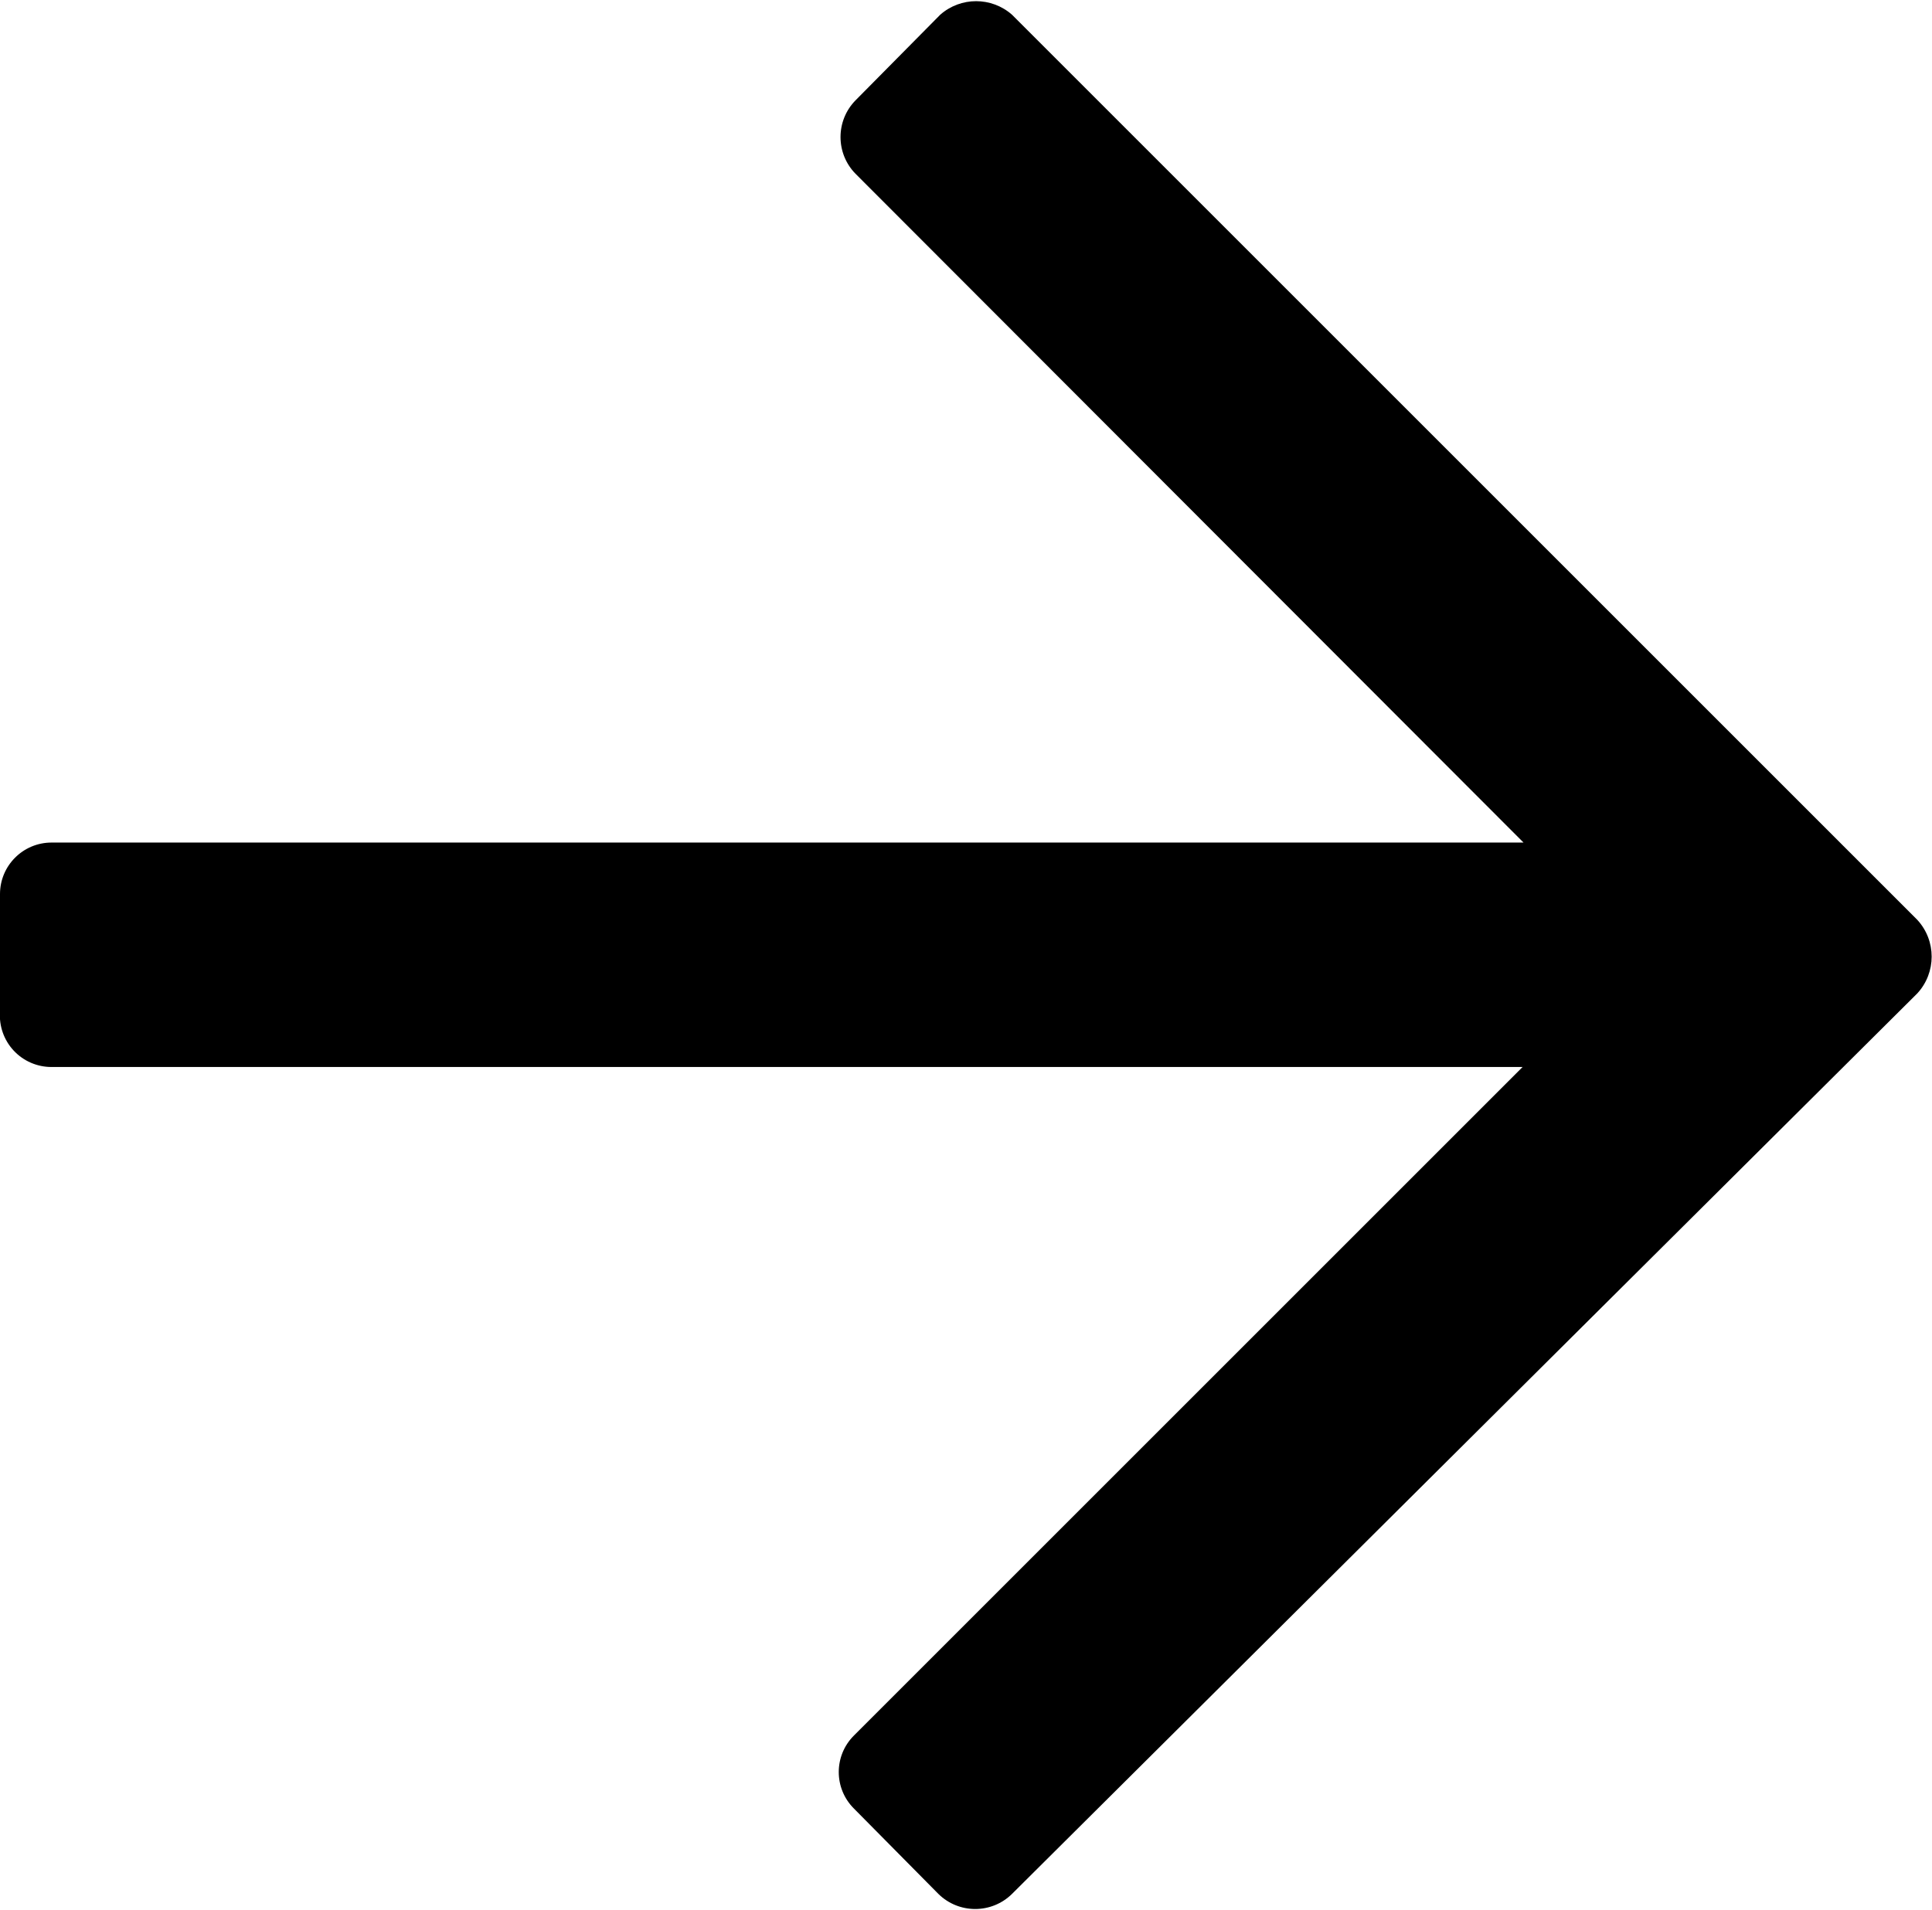
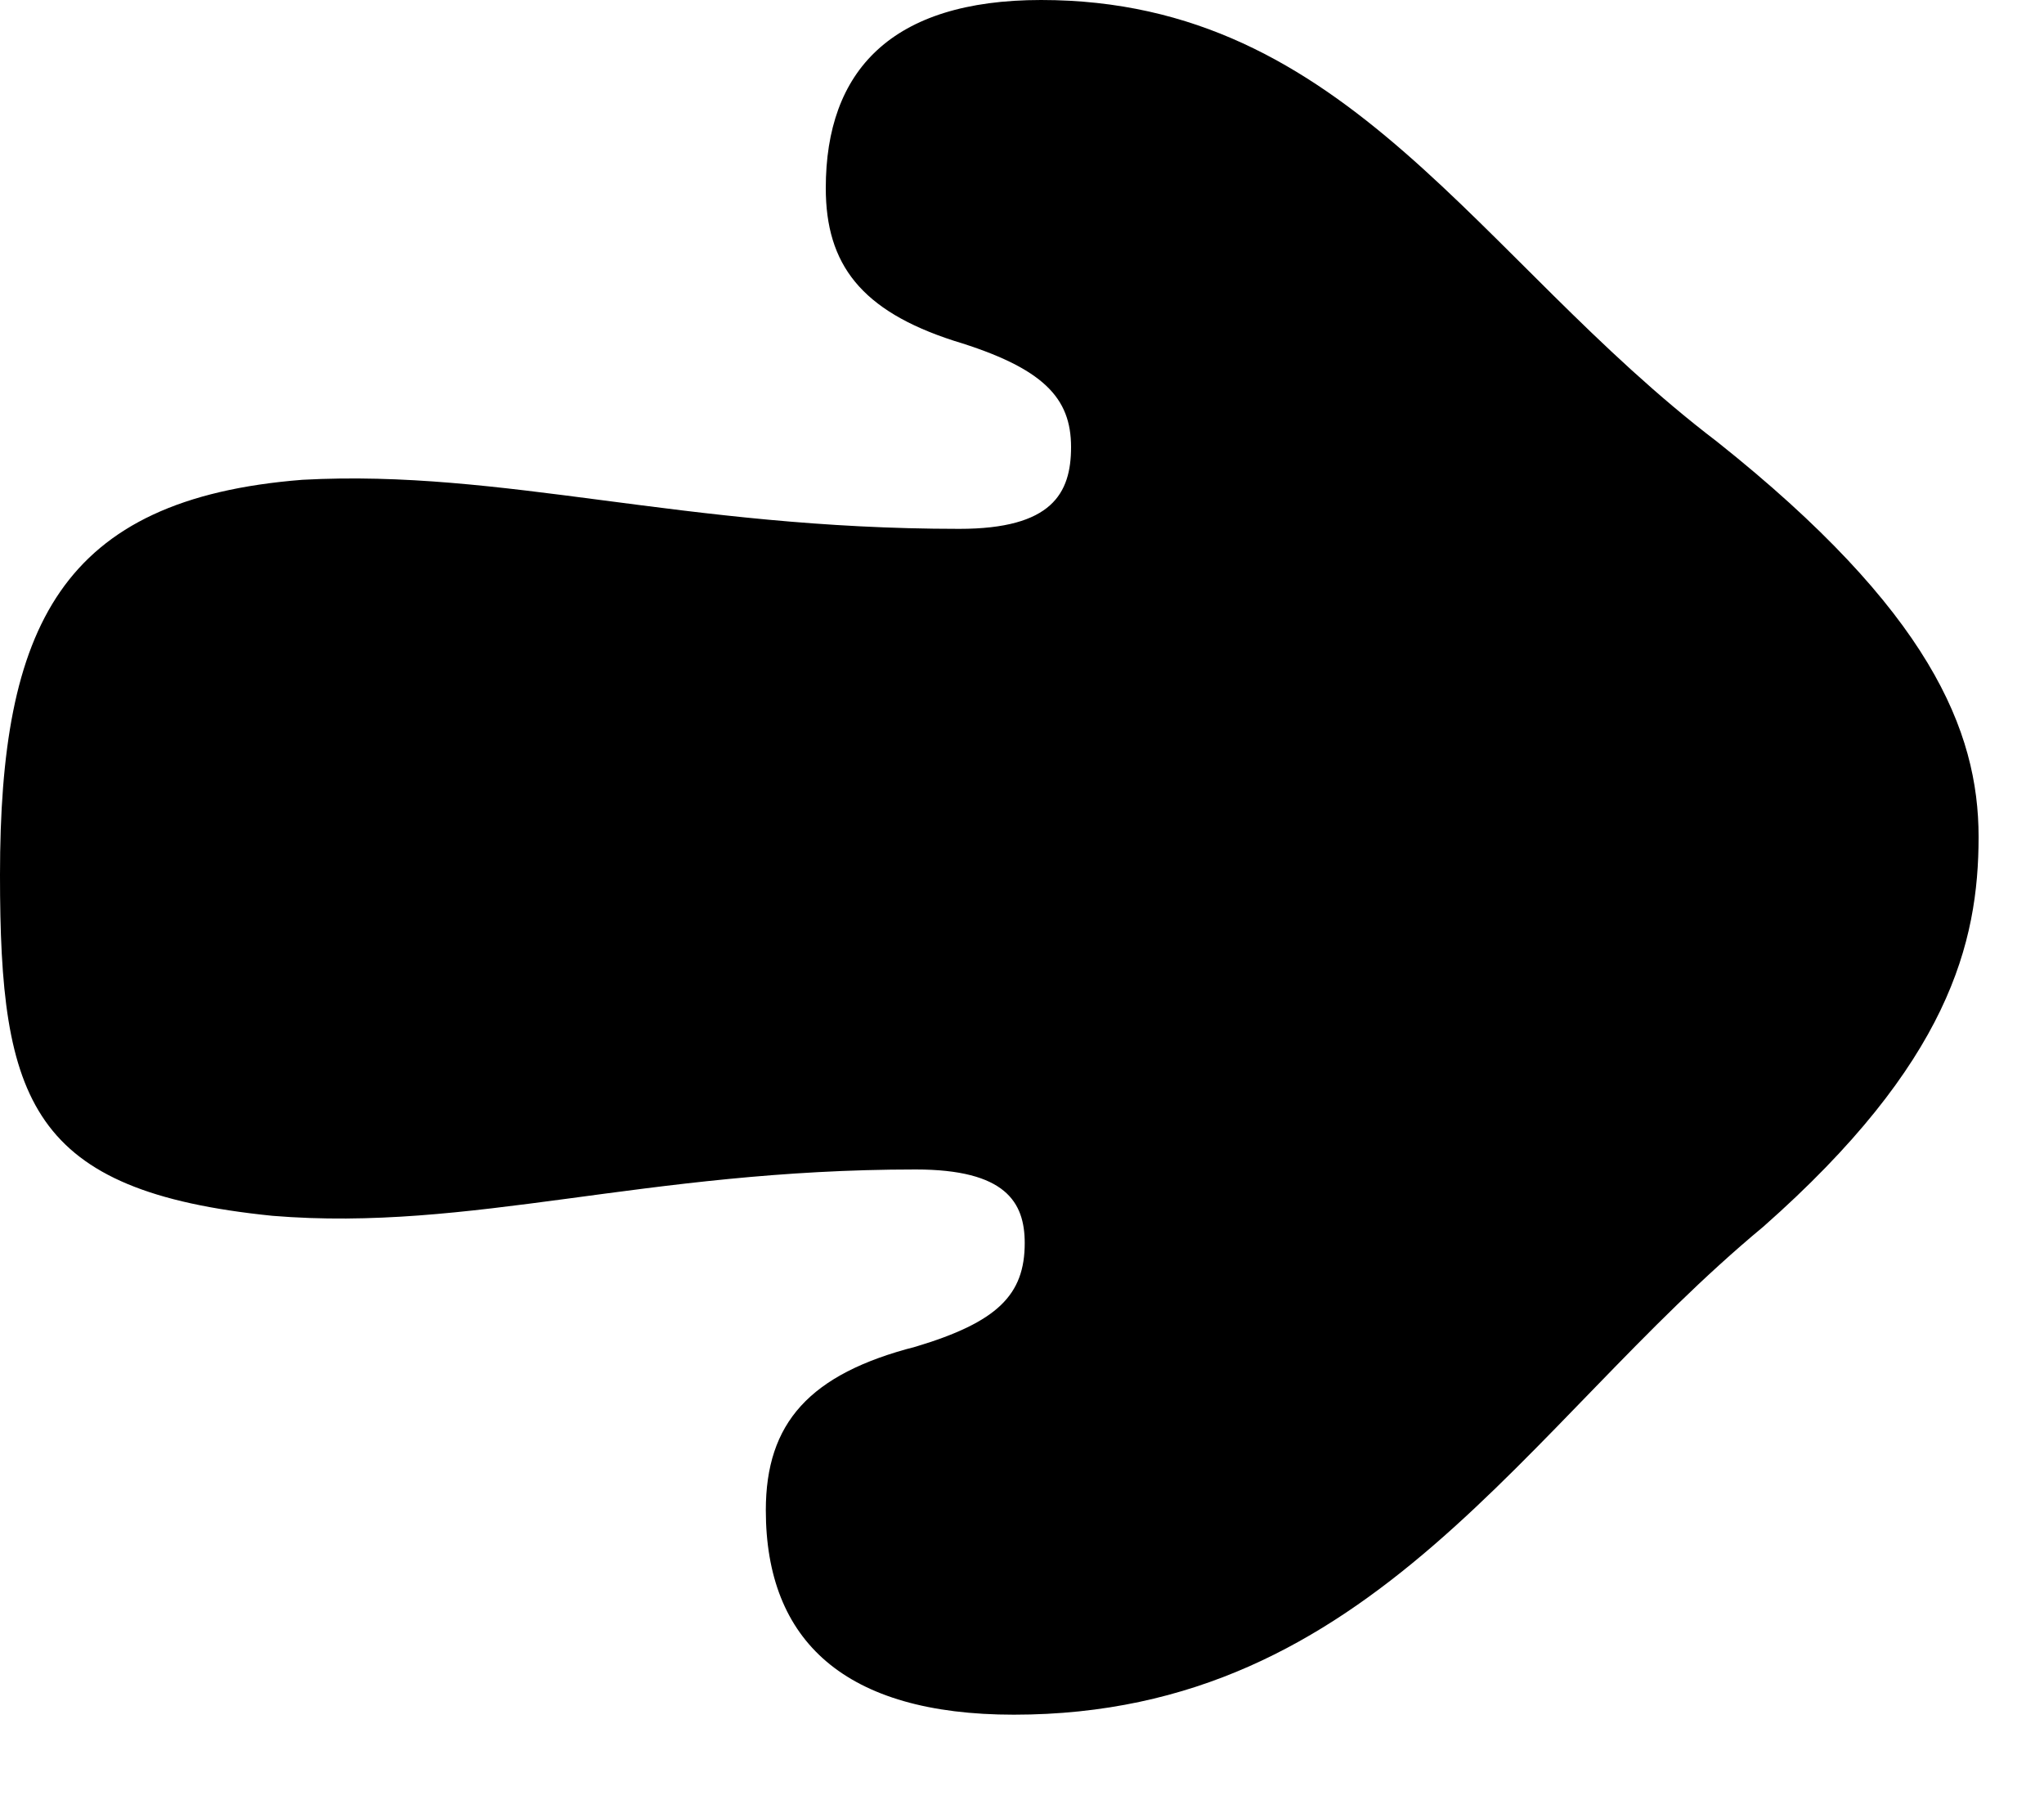
- <svg xmlns="http://www.w3.org/2000/svg" viewBox="0 0 21 20.76">
-   <path d="m11 .16 9.84 9.84a.59.59 0 0 1 0 .8l-9.84 9.79a.57.57 0 0 1 -.8 0l-.92-.93a.56.56 0 0 1 0-.79l7.27-7.27h-15.99a.56.56 0 0 1 -.56-.6v-1.28a.56.56 0 0 1 .56-.56h16l-7.26-7.27a.57.57 0 0 1 0-.8l.92-.93a.59.59 0 0 1 .78 0z" />
+ <svg xmlns="http://www.w3.org/2000/svg" viewBox="0 0 18 16" fill="currentcolor" aria-hidden="true" focusable="false">
+   <path d="M0 7.704C0 5.52 0.528 4.392 2.664 4.224C4.44 4.128 6 4.656 8.448 4.656C9.264 4.656 9.432 4.344 9.432 3.936C9.432 3.504 9.192 3.24 8.4 3C7.584 2.736 7.272 2.328 7.272 1.656C7.272 0.624 7.848 0 9.168 0C11.88 0 13.008 2.28 15.12 3.888C16.992 5.376 17.424 6.432 17.424 7.368C17.424 8.304 17.16 9.36 15.528 10.8C13.416 12.552 12.096 15.096 8.928 15.096C7.44 15.096 6.744 14.448 6.744 13.296C6.744 12.528 7.128 12.096 8.064 11.856C8.784 11.64 9.024 11.4 9.024 10.944C9.024 10.584 8.856 10.296 8.064 10.296C5.664 10.296 4.152 10.848 2.4 10.704C0.264 10.488 0 9.696 0 7.704Z" />
</svg>
